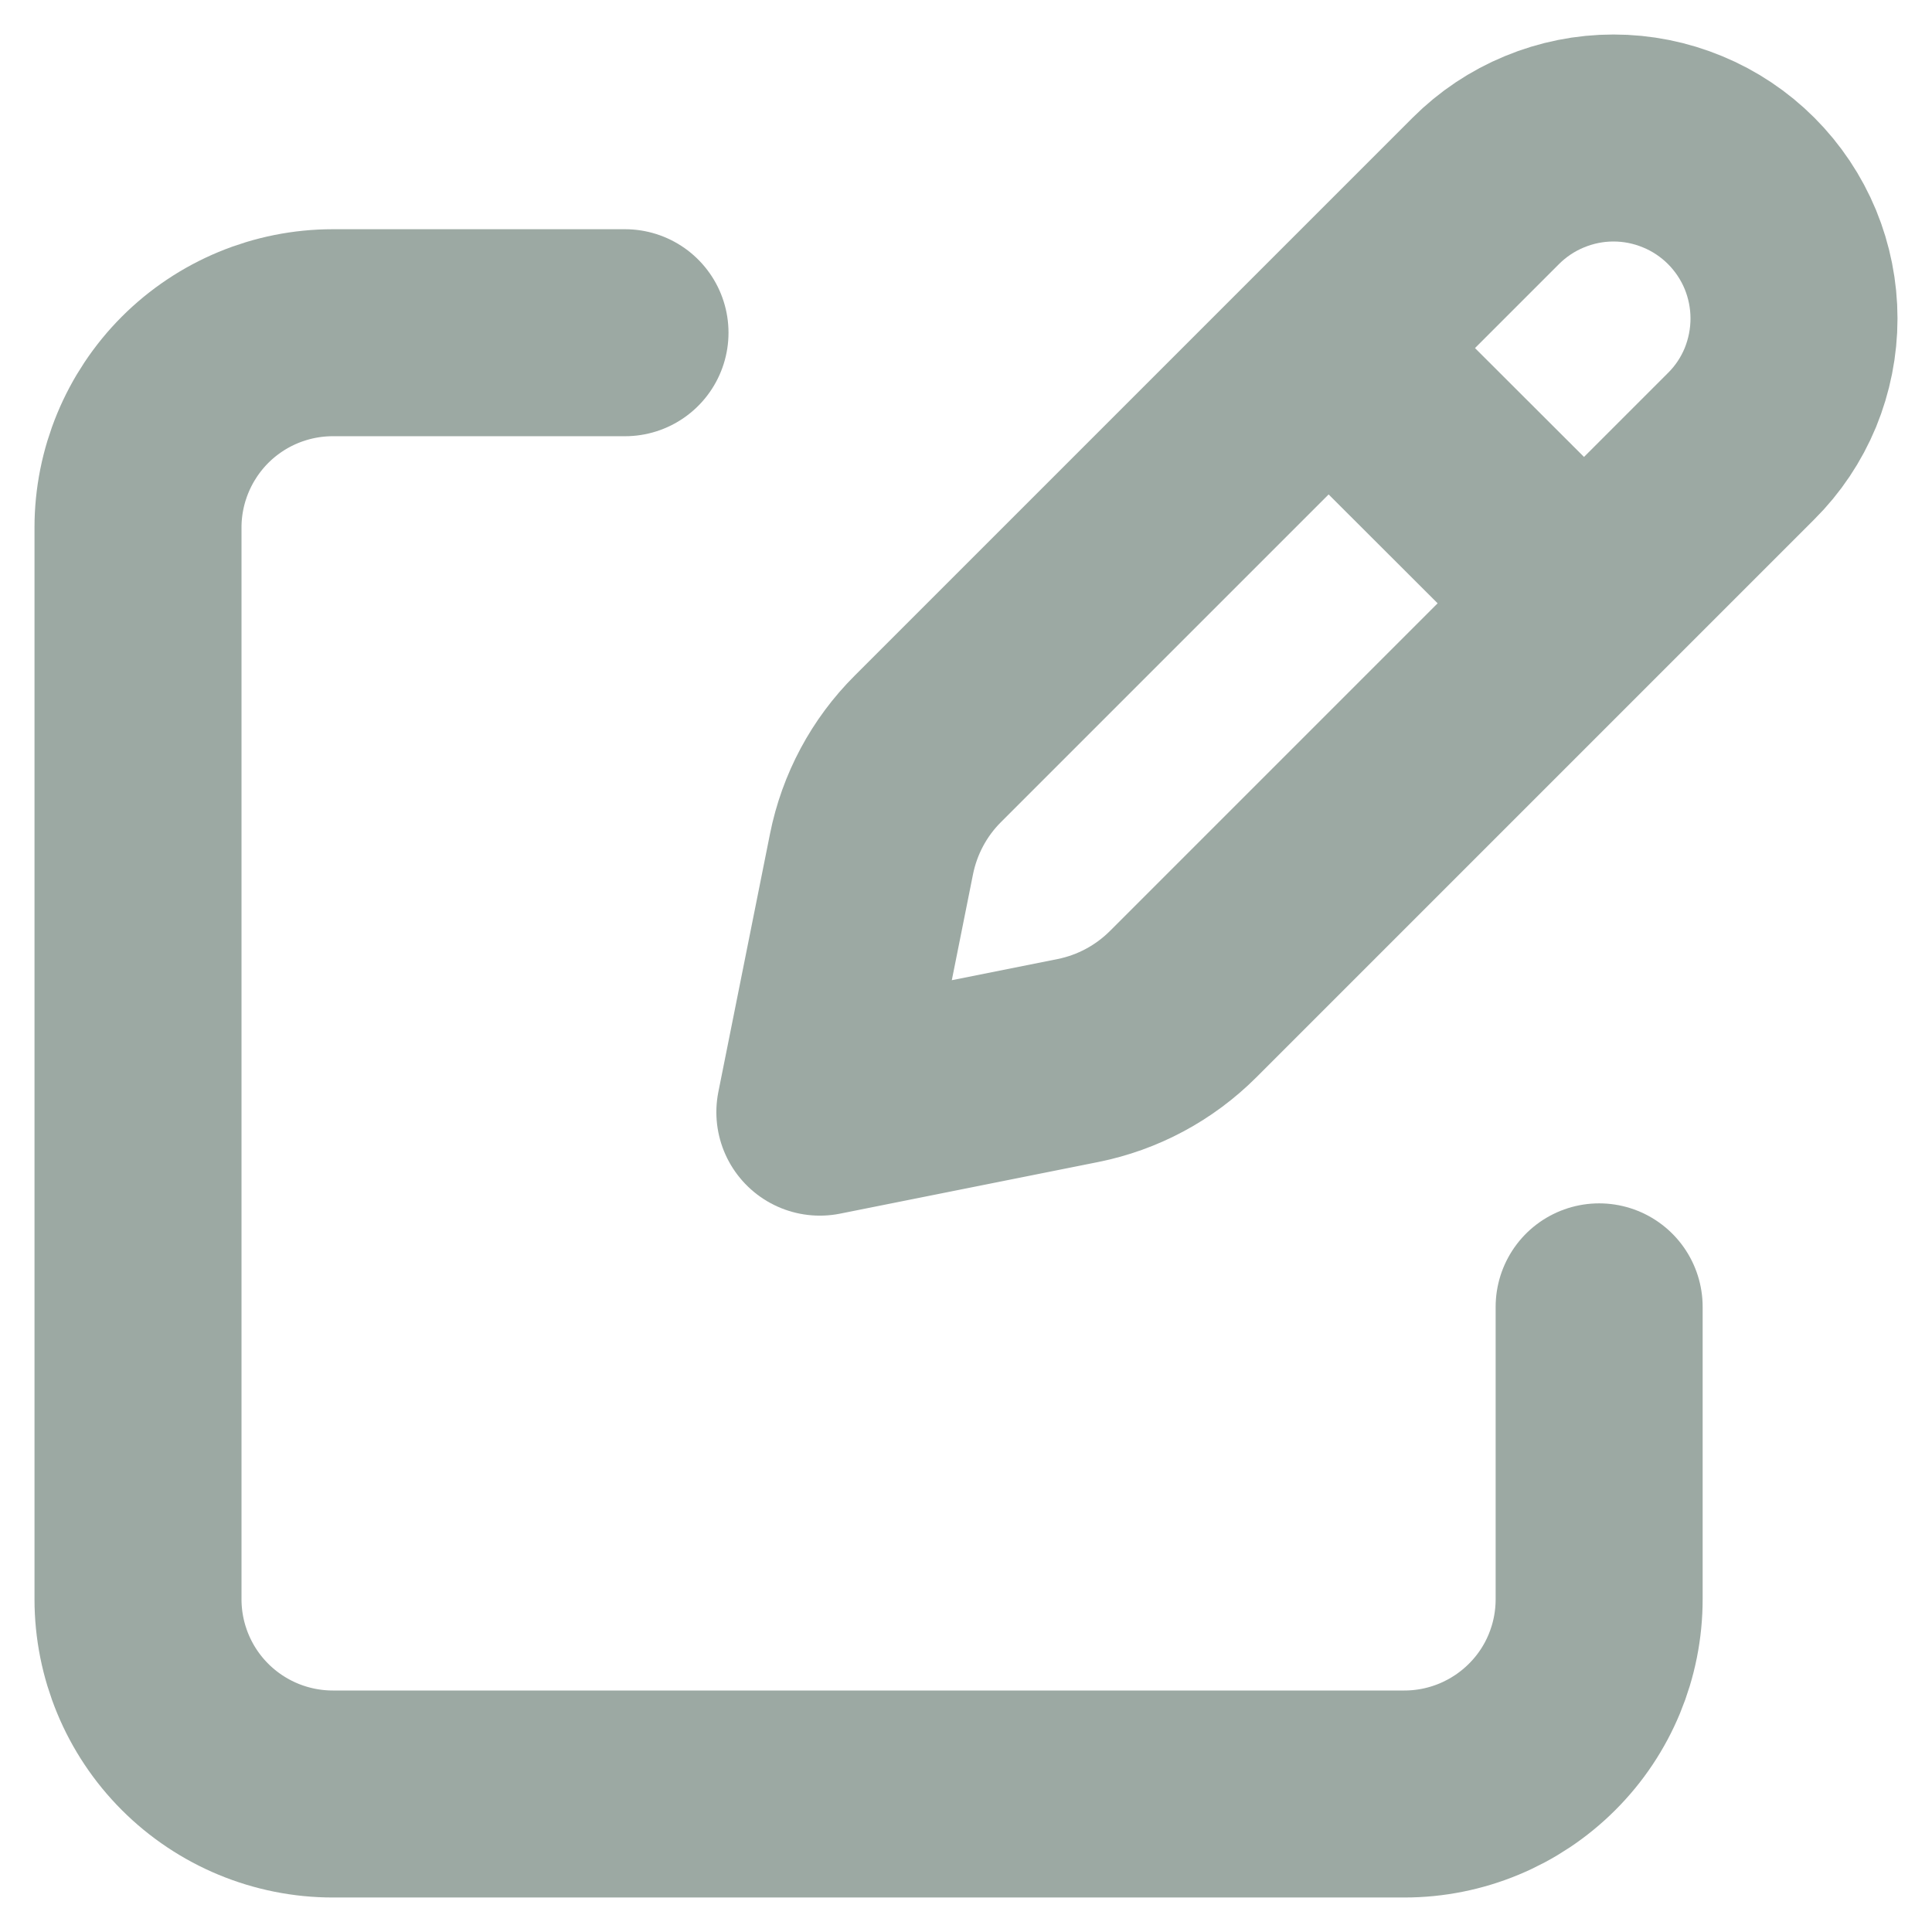
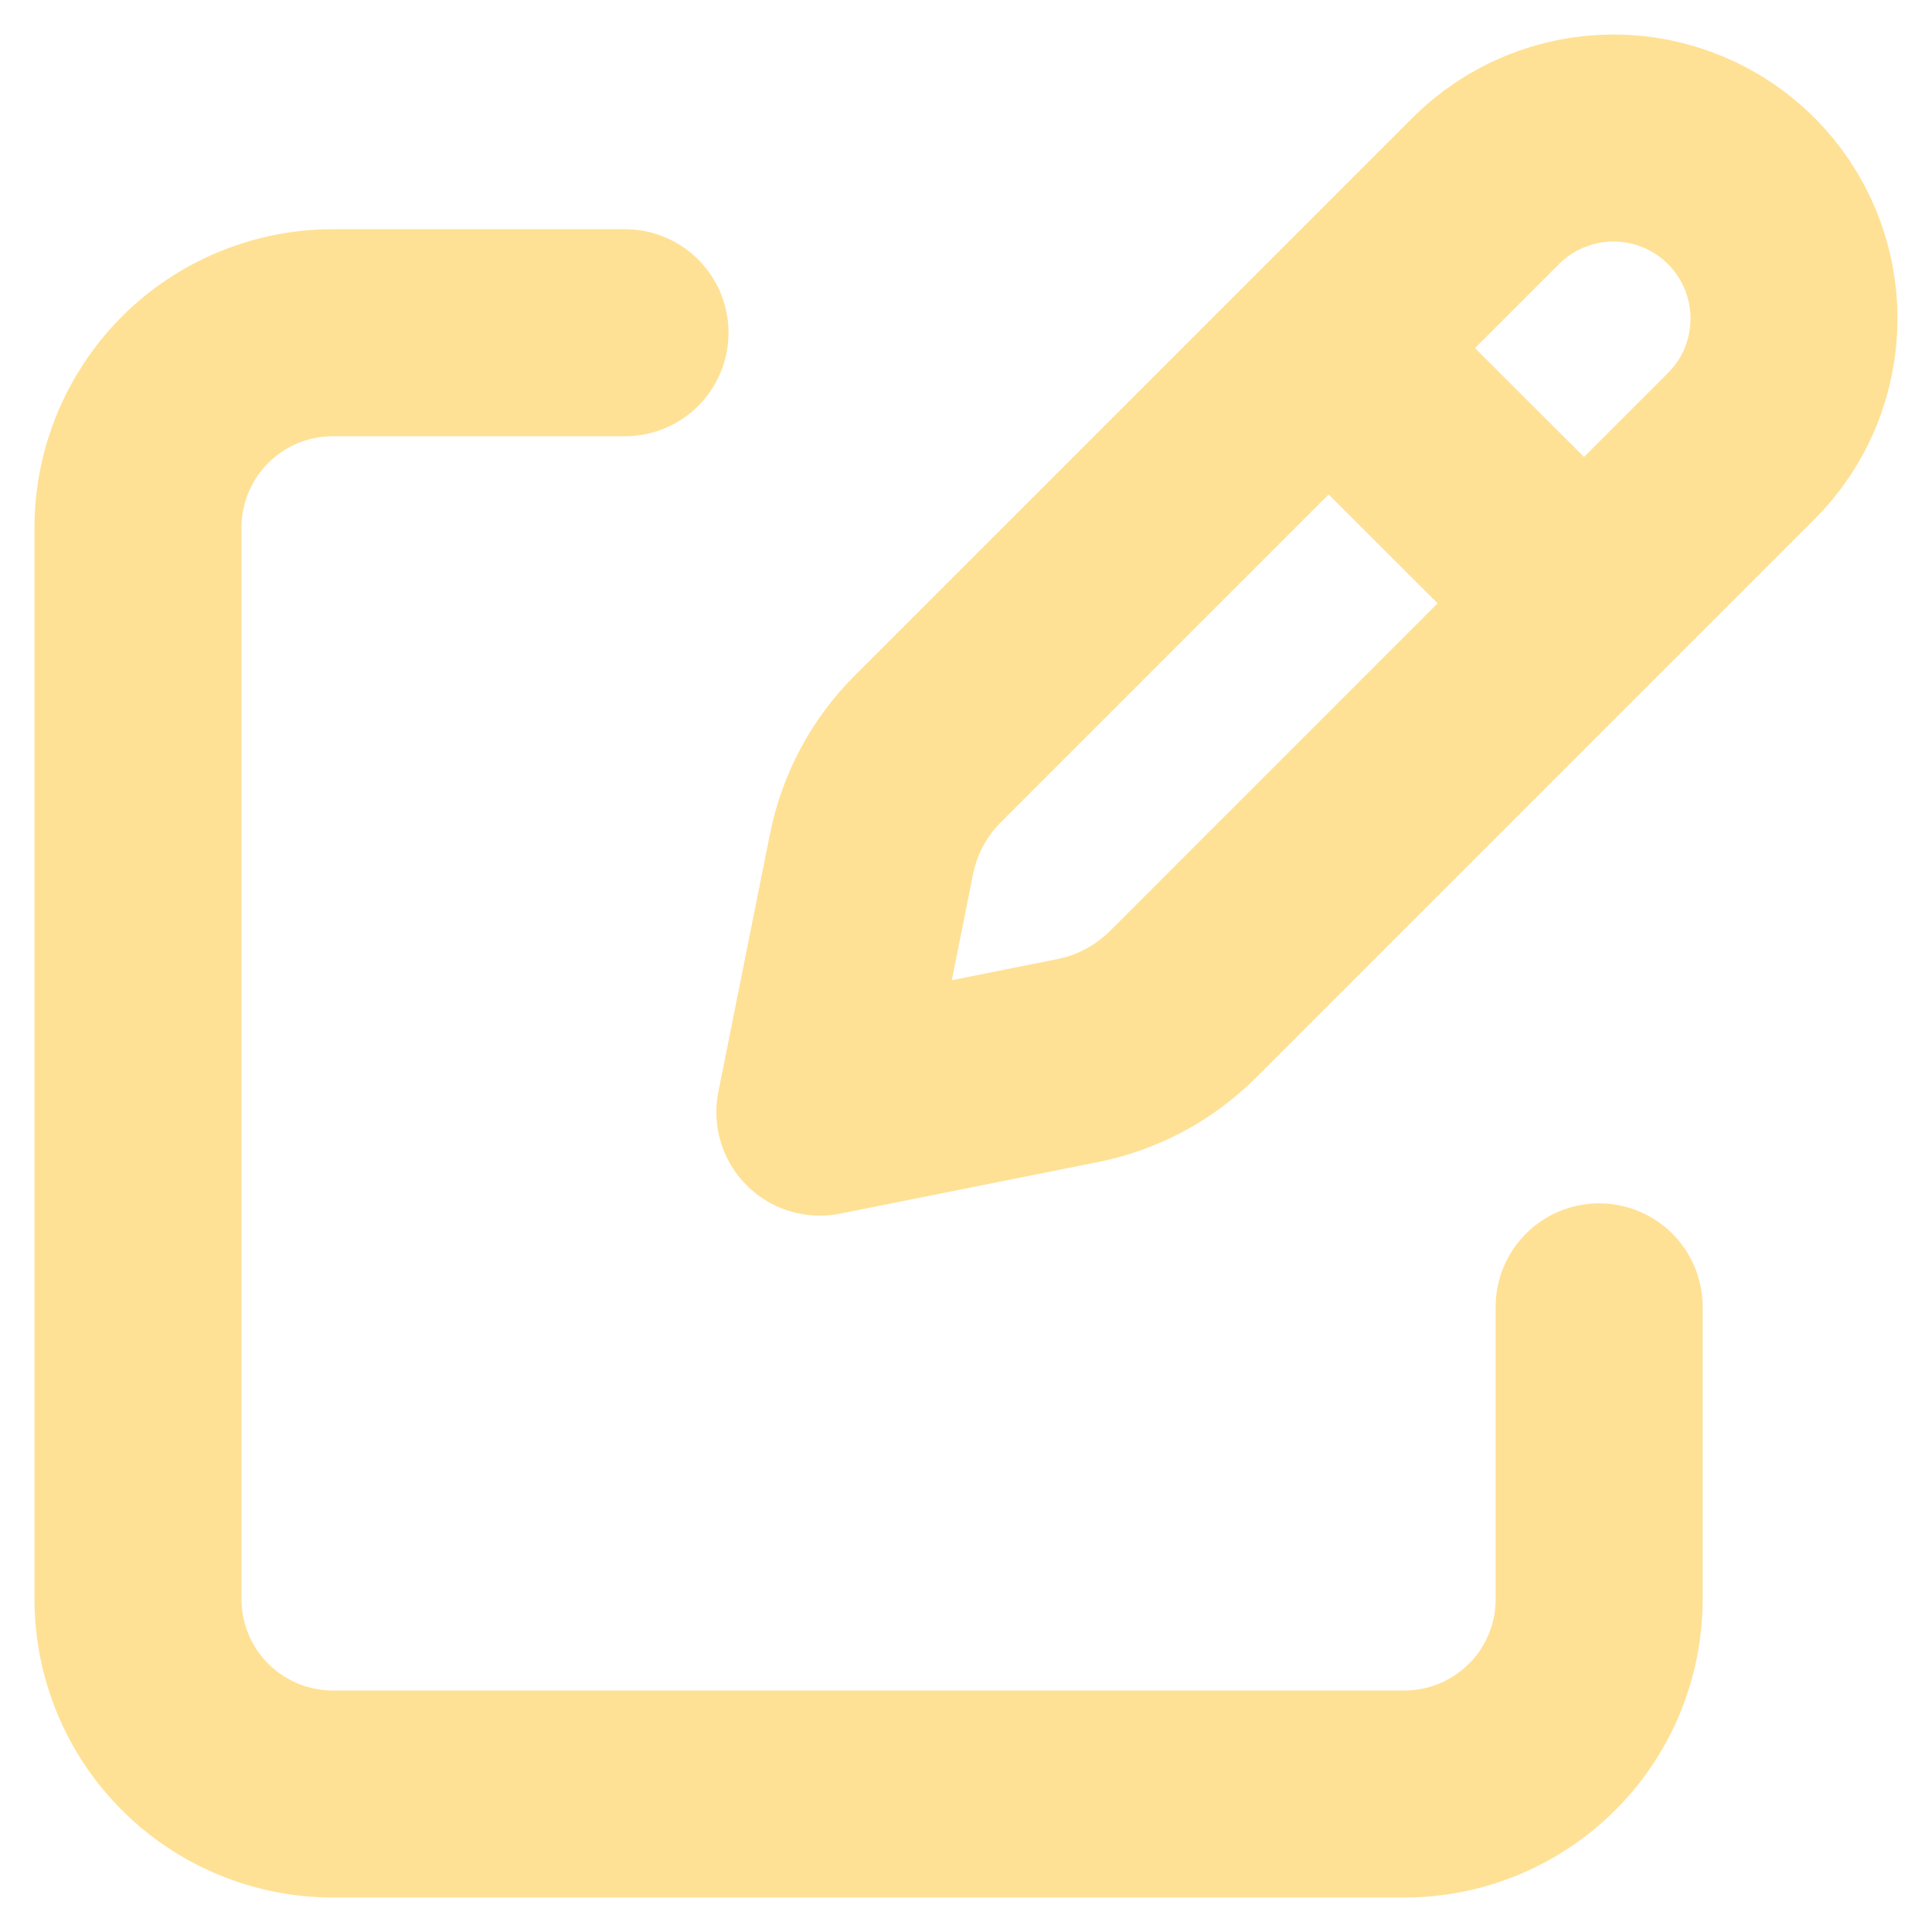
<svg xmlns="http://www.w3.org/2000/svg" width="14" height="14" viewBox="0 0 14 14" fill="none">
  <g opacity="0.45">
-     <path d="M9.805 2.7L11.301 4.194L9.805 2.7ZM10.767 1.383L6.724 5.426C6.515 5.634 6.373 5.9 6.315 6.19L5.941 8.059L7.811 7.685C8.1 7.627 8.365 7.485 8.574 7.276L12.617 3.233C12.739 3.112 12.835 2.968 12.901 2.809C12.966 2.65 13 2.48 13 2.308C13 2.136 12.966 1.966 12.901 1.808C12.835 1.649 12.739 1.505 12.617 1.383C12.496 1.262 12.351 1.165 12.193 1.1C12.034 1.034 11.864 1 11.692 1C11.52 1 11.35 1.034 11.191 1.1C11.033 1.165 10.888 1.262 10.767 1.383V1.383Z" stroke="#244034" stroke-width="1.5" stroke-linecap="round" stroke-linejoin="round" />
-     <path d="M11.588 9.47V11.588C11.588 11.963 11.44 12.322 11.175 12.586C10.91 12.851 10.551 13 10.177 13H2.412C2.037 13 1.678 12.851 1.413 12.586C1.149 12.322 1 11.963 1 11.588V3.823C1 3.449 1.149 3.09 1.413 2.825C1.678 2.56 2.037 2.411 2.412 2.411H4.529" stroke="#244034" stroke-width="1.5" stroke-linecap="round" stroke-linejoin="round" />
+     <path d="M9.805 2.7L11.301 4.194L9.805 2.7ZM10.767 1.383L6.724 5.426C6.515 5.634 6.373 5.9 6.315 6.19L5.941 8.059L7.811 7.685C8.1 7.627 8.365 7.485 8.574 7.276L12.617 3.233C12.739 3.112 12.835 2.968 12.901 2.809C12.966 2.65 13 2.48 13 2.308C13 2.136 12.966 1.966 12.901 1.808C12.835 1.649 12.739 1.505 12.617 1.383C12.496 1.262 12.351 1.165 12.193 1.1C12.034 1.034 11.864 1 11.692 1C11.52 1 11.35 1.034 11.191 1.1C11.033 1.165 10.888 1.262 10.767 1.383V1.383Z" stroke="#ffbc13" stroke-width="1.5" stroke-linecap="round" stroke-linejoin="round" />
+     <path d="M11.588 9.47V11.588C11.588 11.963 11.44 12.322 11.175 12.586C10.91 12.851 10.551 13 10.177 13H2.412C2.037 13 1.678 12.851 1.413 12.586C1.149 12.322 1 11.963 1 11.588V3.823C1 3.449 1.149 3.09 1.413 2.825C1.678 2.56 2.037 2.411 2.412 2.411H4.529" stroke="#ffbc13" stroke-width="1.5" stroke-linecap="round" stroke-linejoin="round" />
  </g>
</svg>
